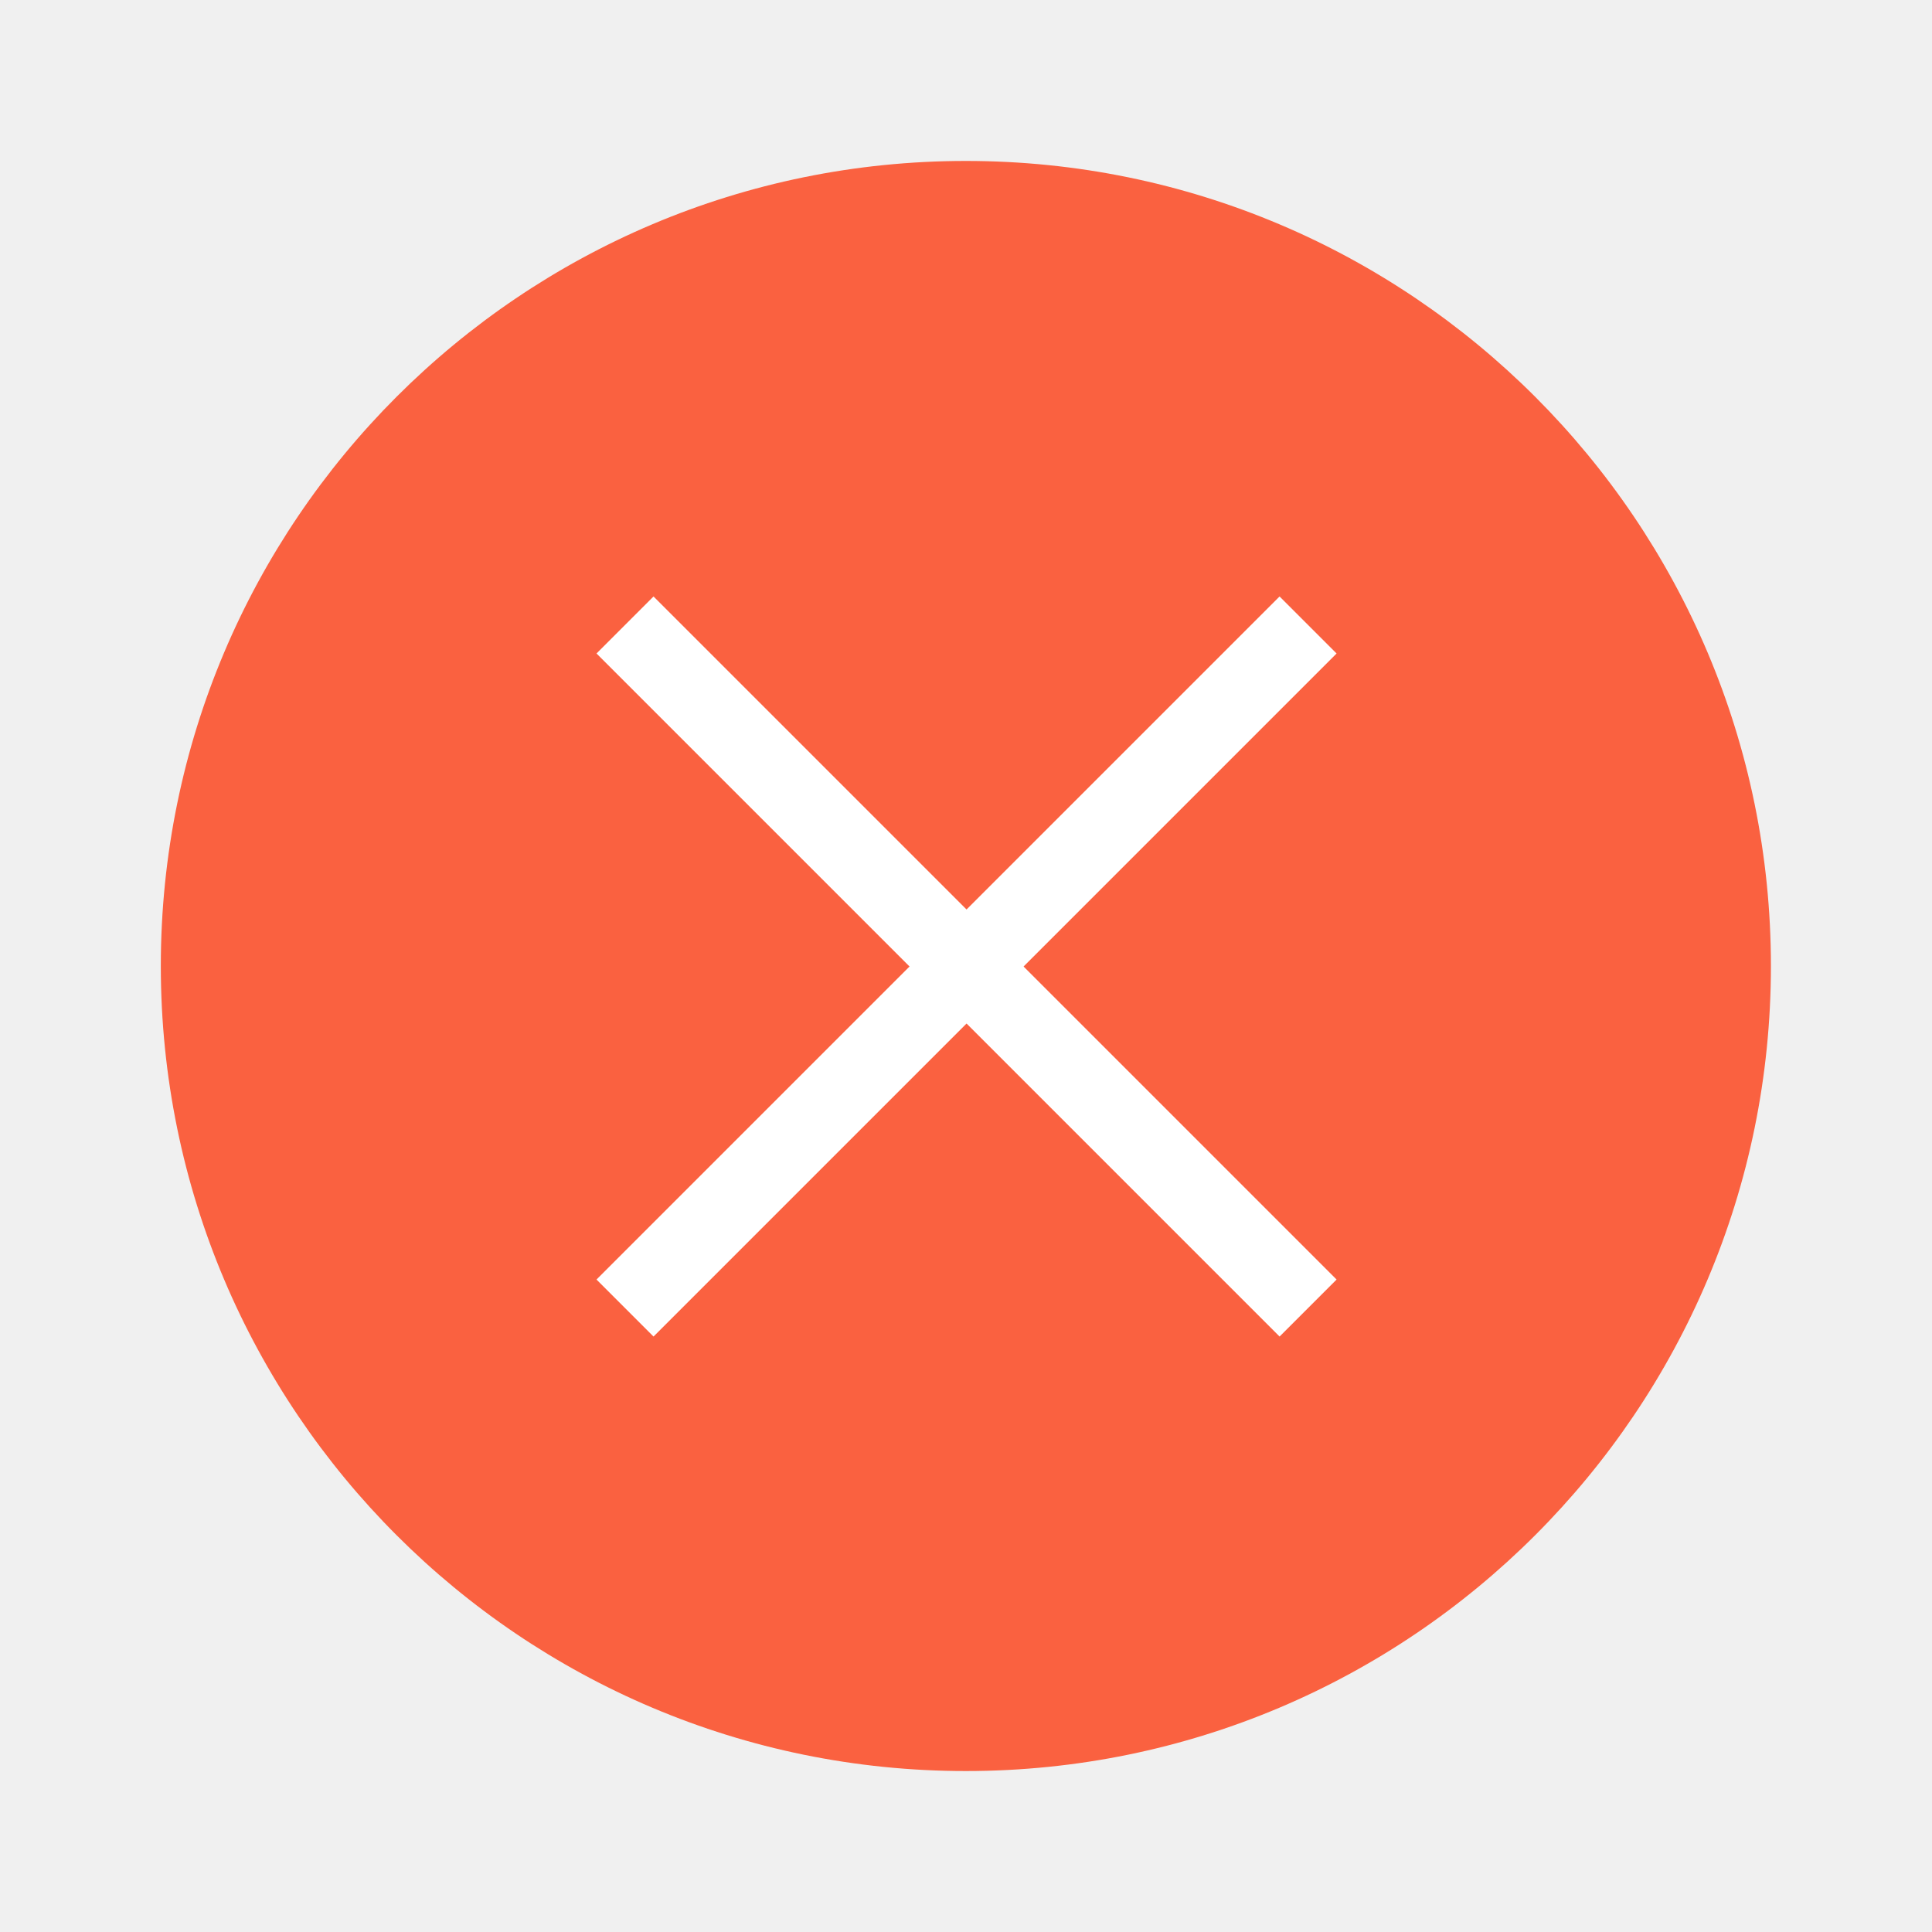
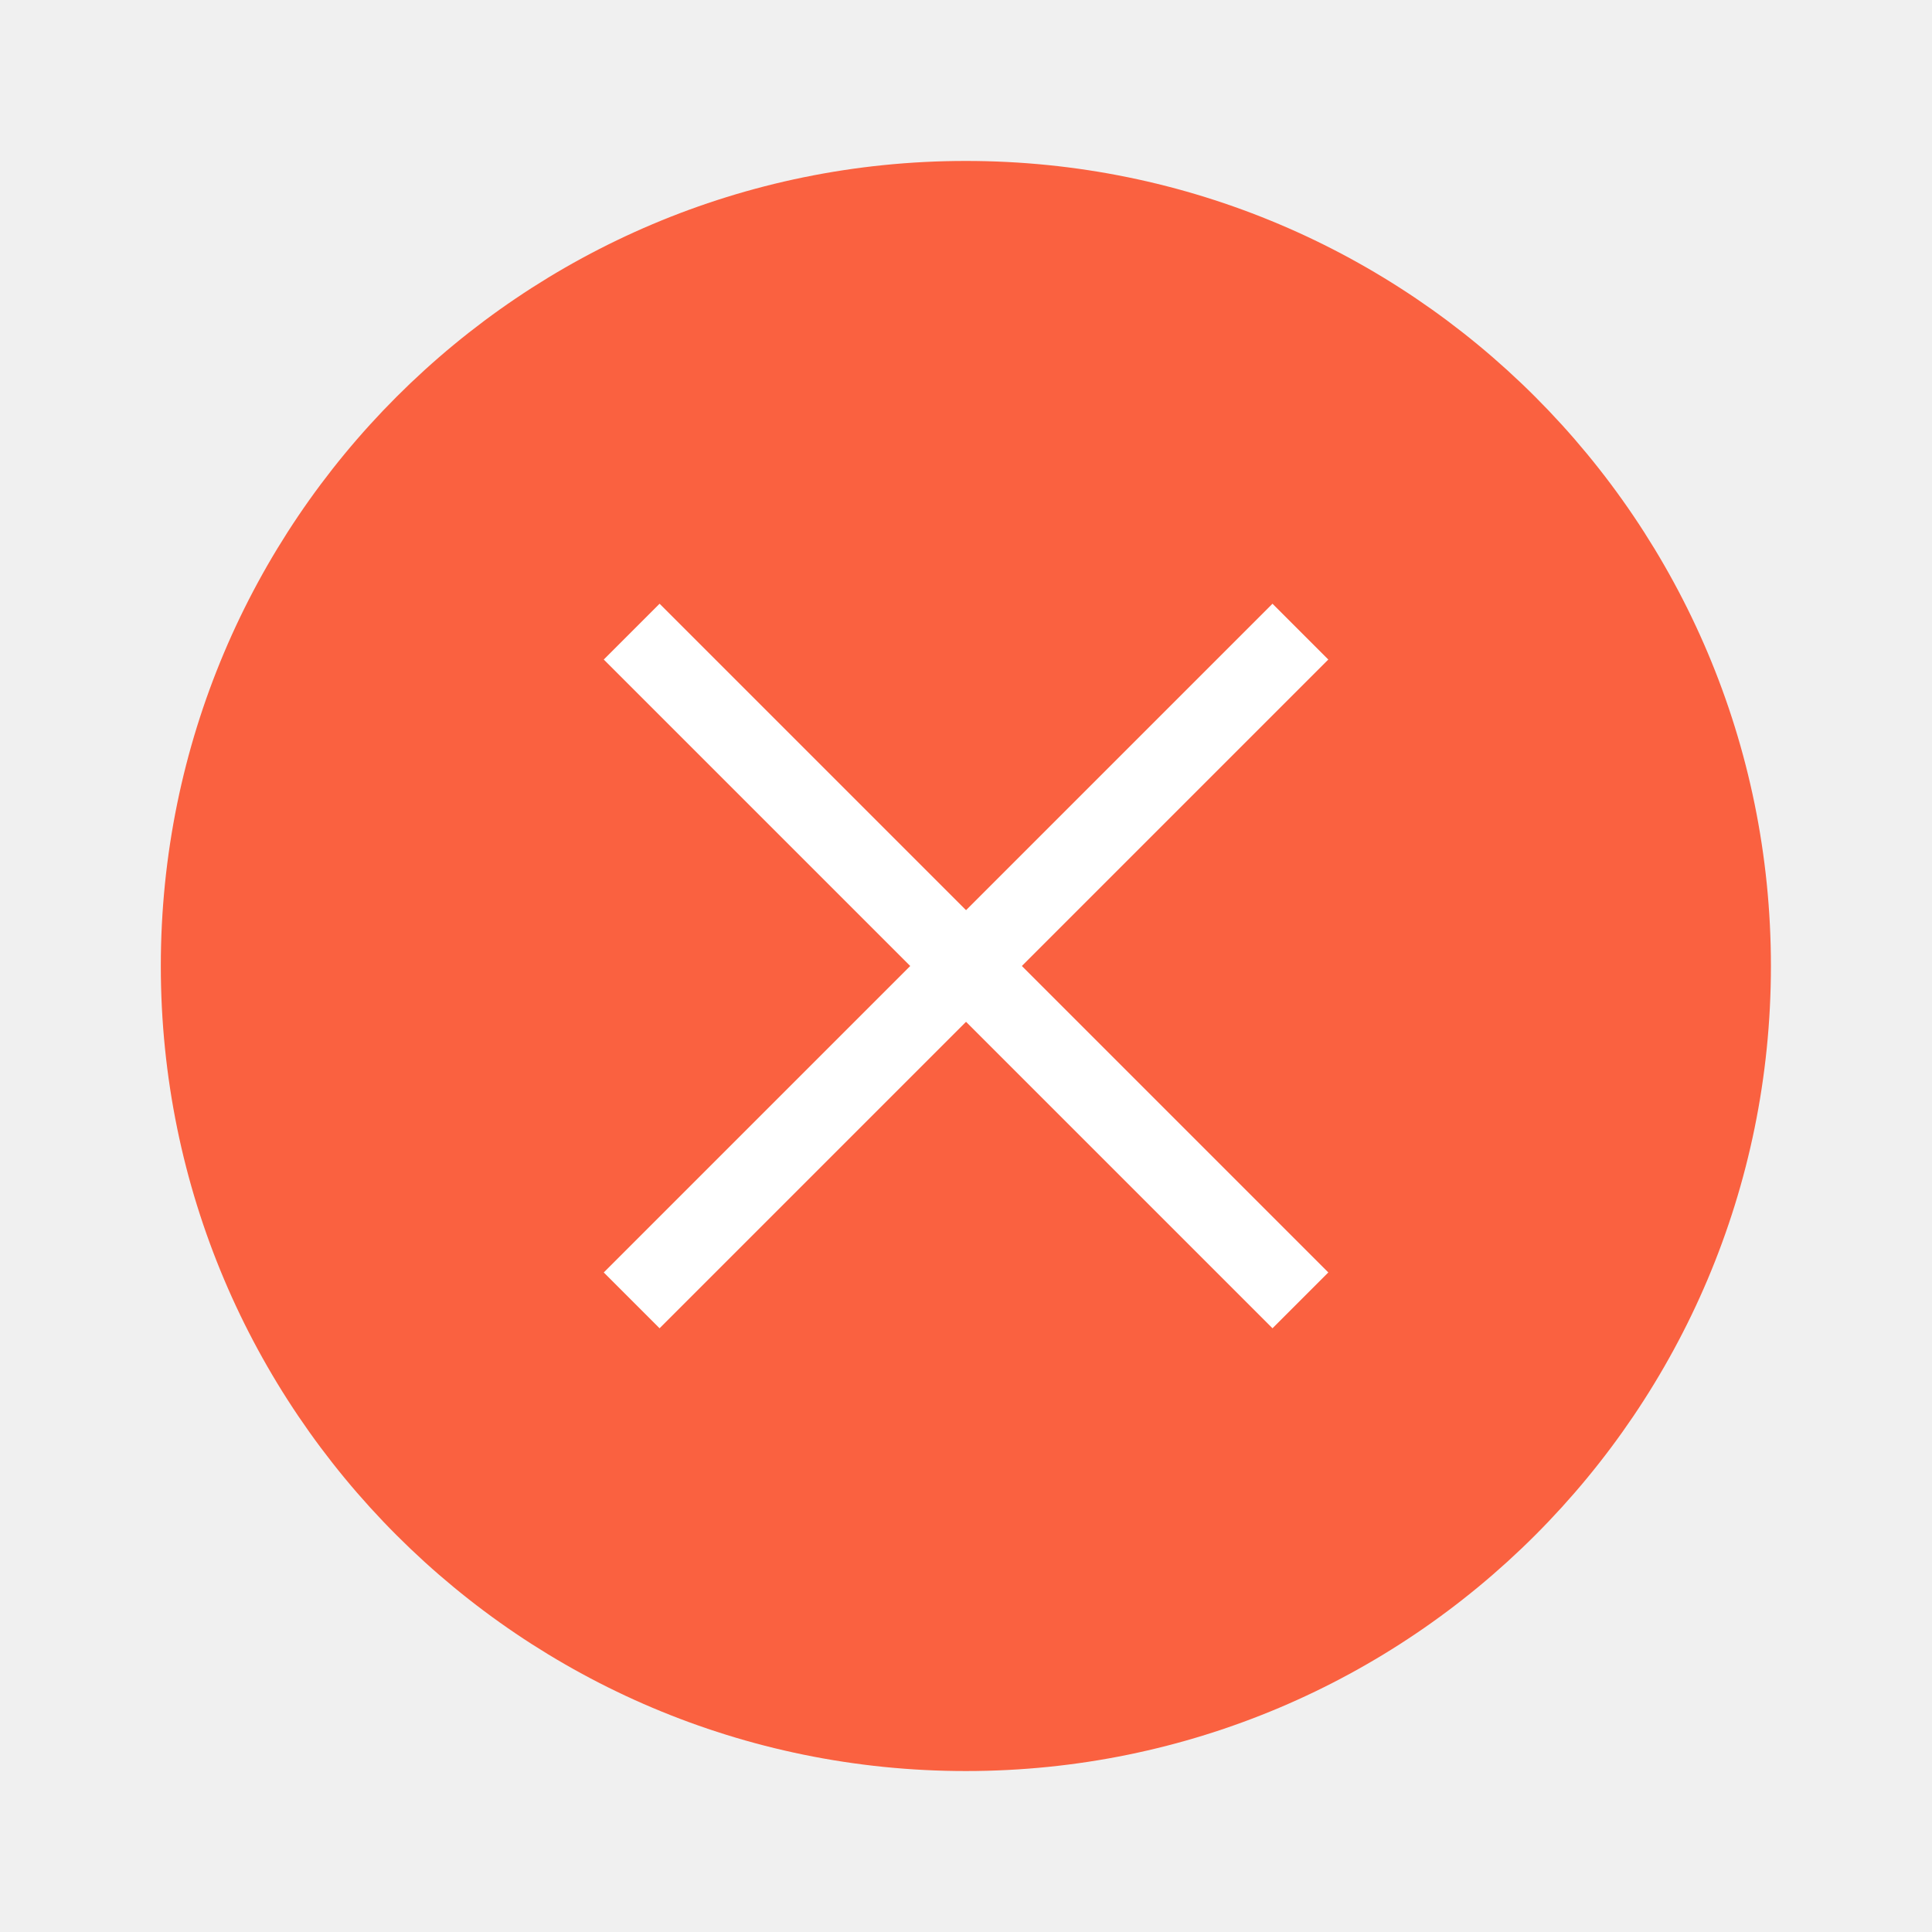
<svg xmlns="http://www.w3.org/2000/svg" width="24" height="24" version="1.1" viewBox="0 0 6.35 6.35" id="svg4636">
  <defs id="defs4640" />
  <g transform="translate(0.2645638,-290.915)" id="g4634">
    <circle cx="2.91" cy="294.09" r="2.646" id="circle4626" style="fill:#fa6140;stroke-width:0.661" />
-     <g transform="rotate(-45,2.9104,294.09)" id="g4632" style="fill:#ffffff;stroke-width:0.29">
+     <g transform="matrix(0.6922639,-0.6922599,0.6922639,0.6922599,-202.6939,92.51637)" id="g4632" style="fill:#ffffff;stroke-width:0.29">
      <rect x="1.323" y="293.96" width="3.175" height="0.265" id="rect4628" />
      <rect transform="rotate(-90)" x="-295.68" y="2.778" width="3.175" height="0.265" id="rect4630" />
    </g>
  </g>
</svg>
